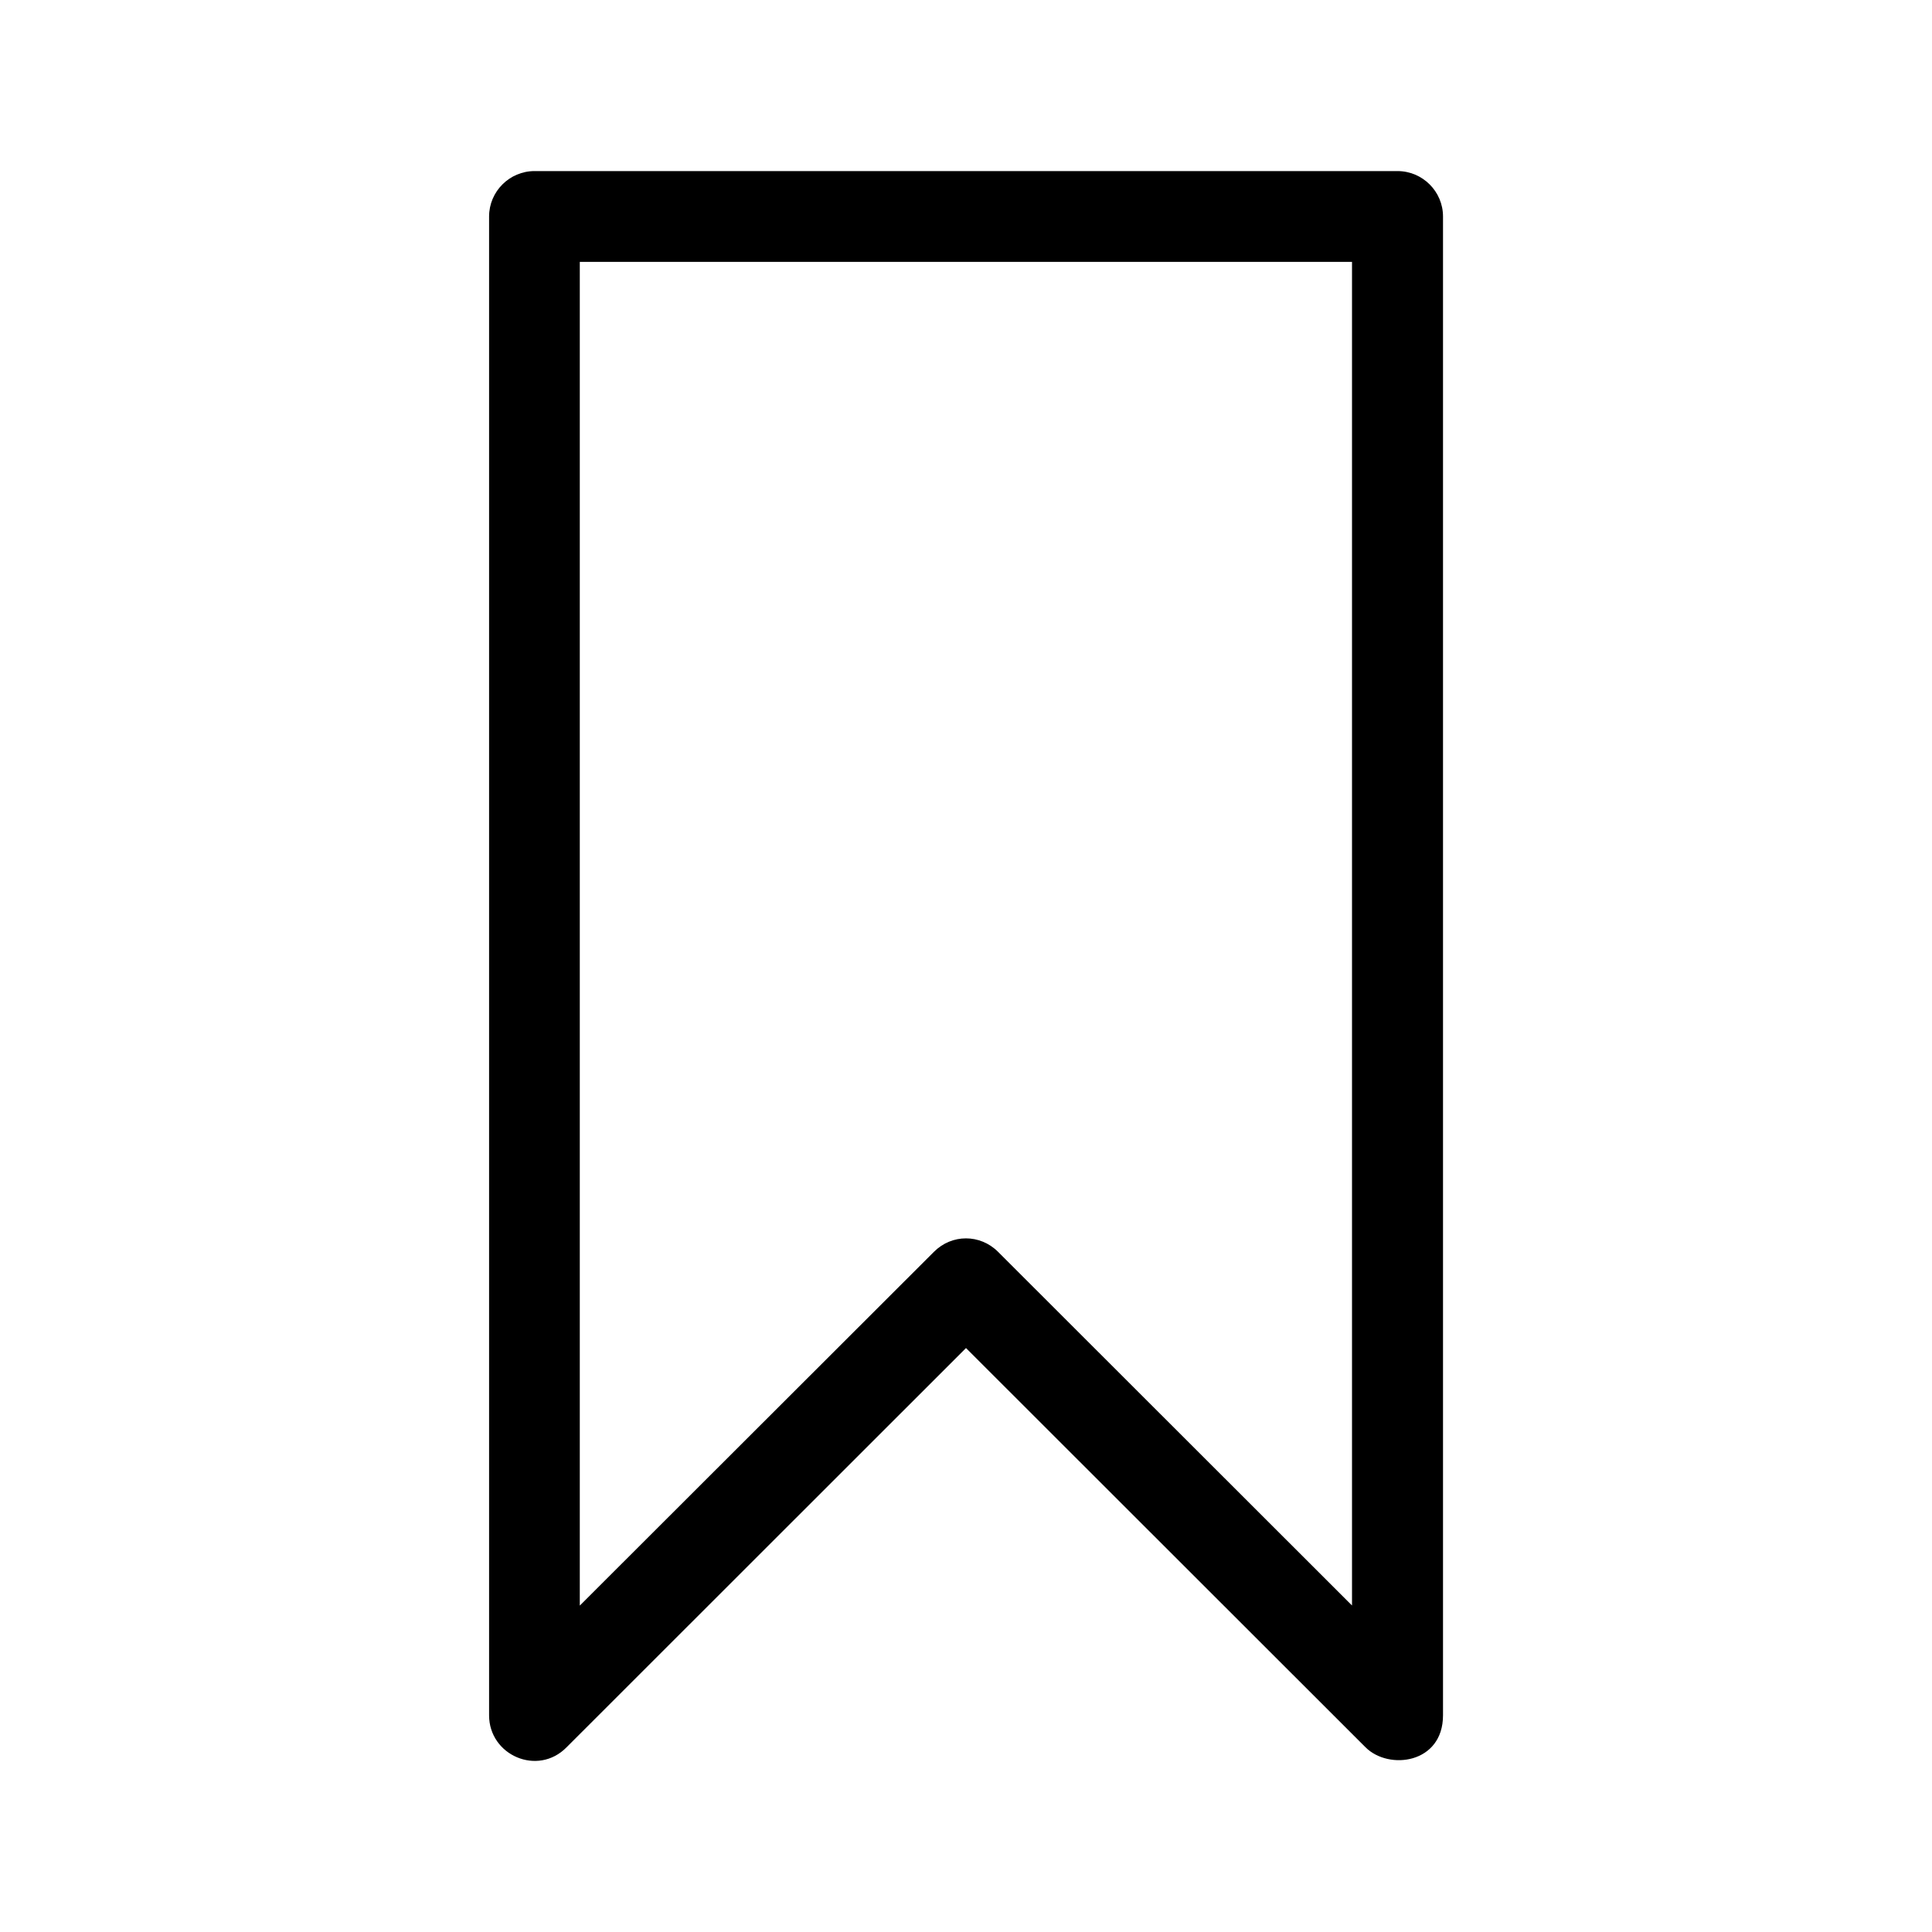
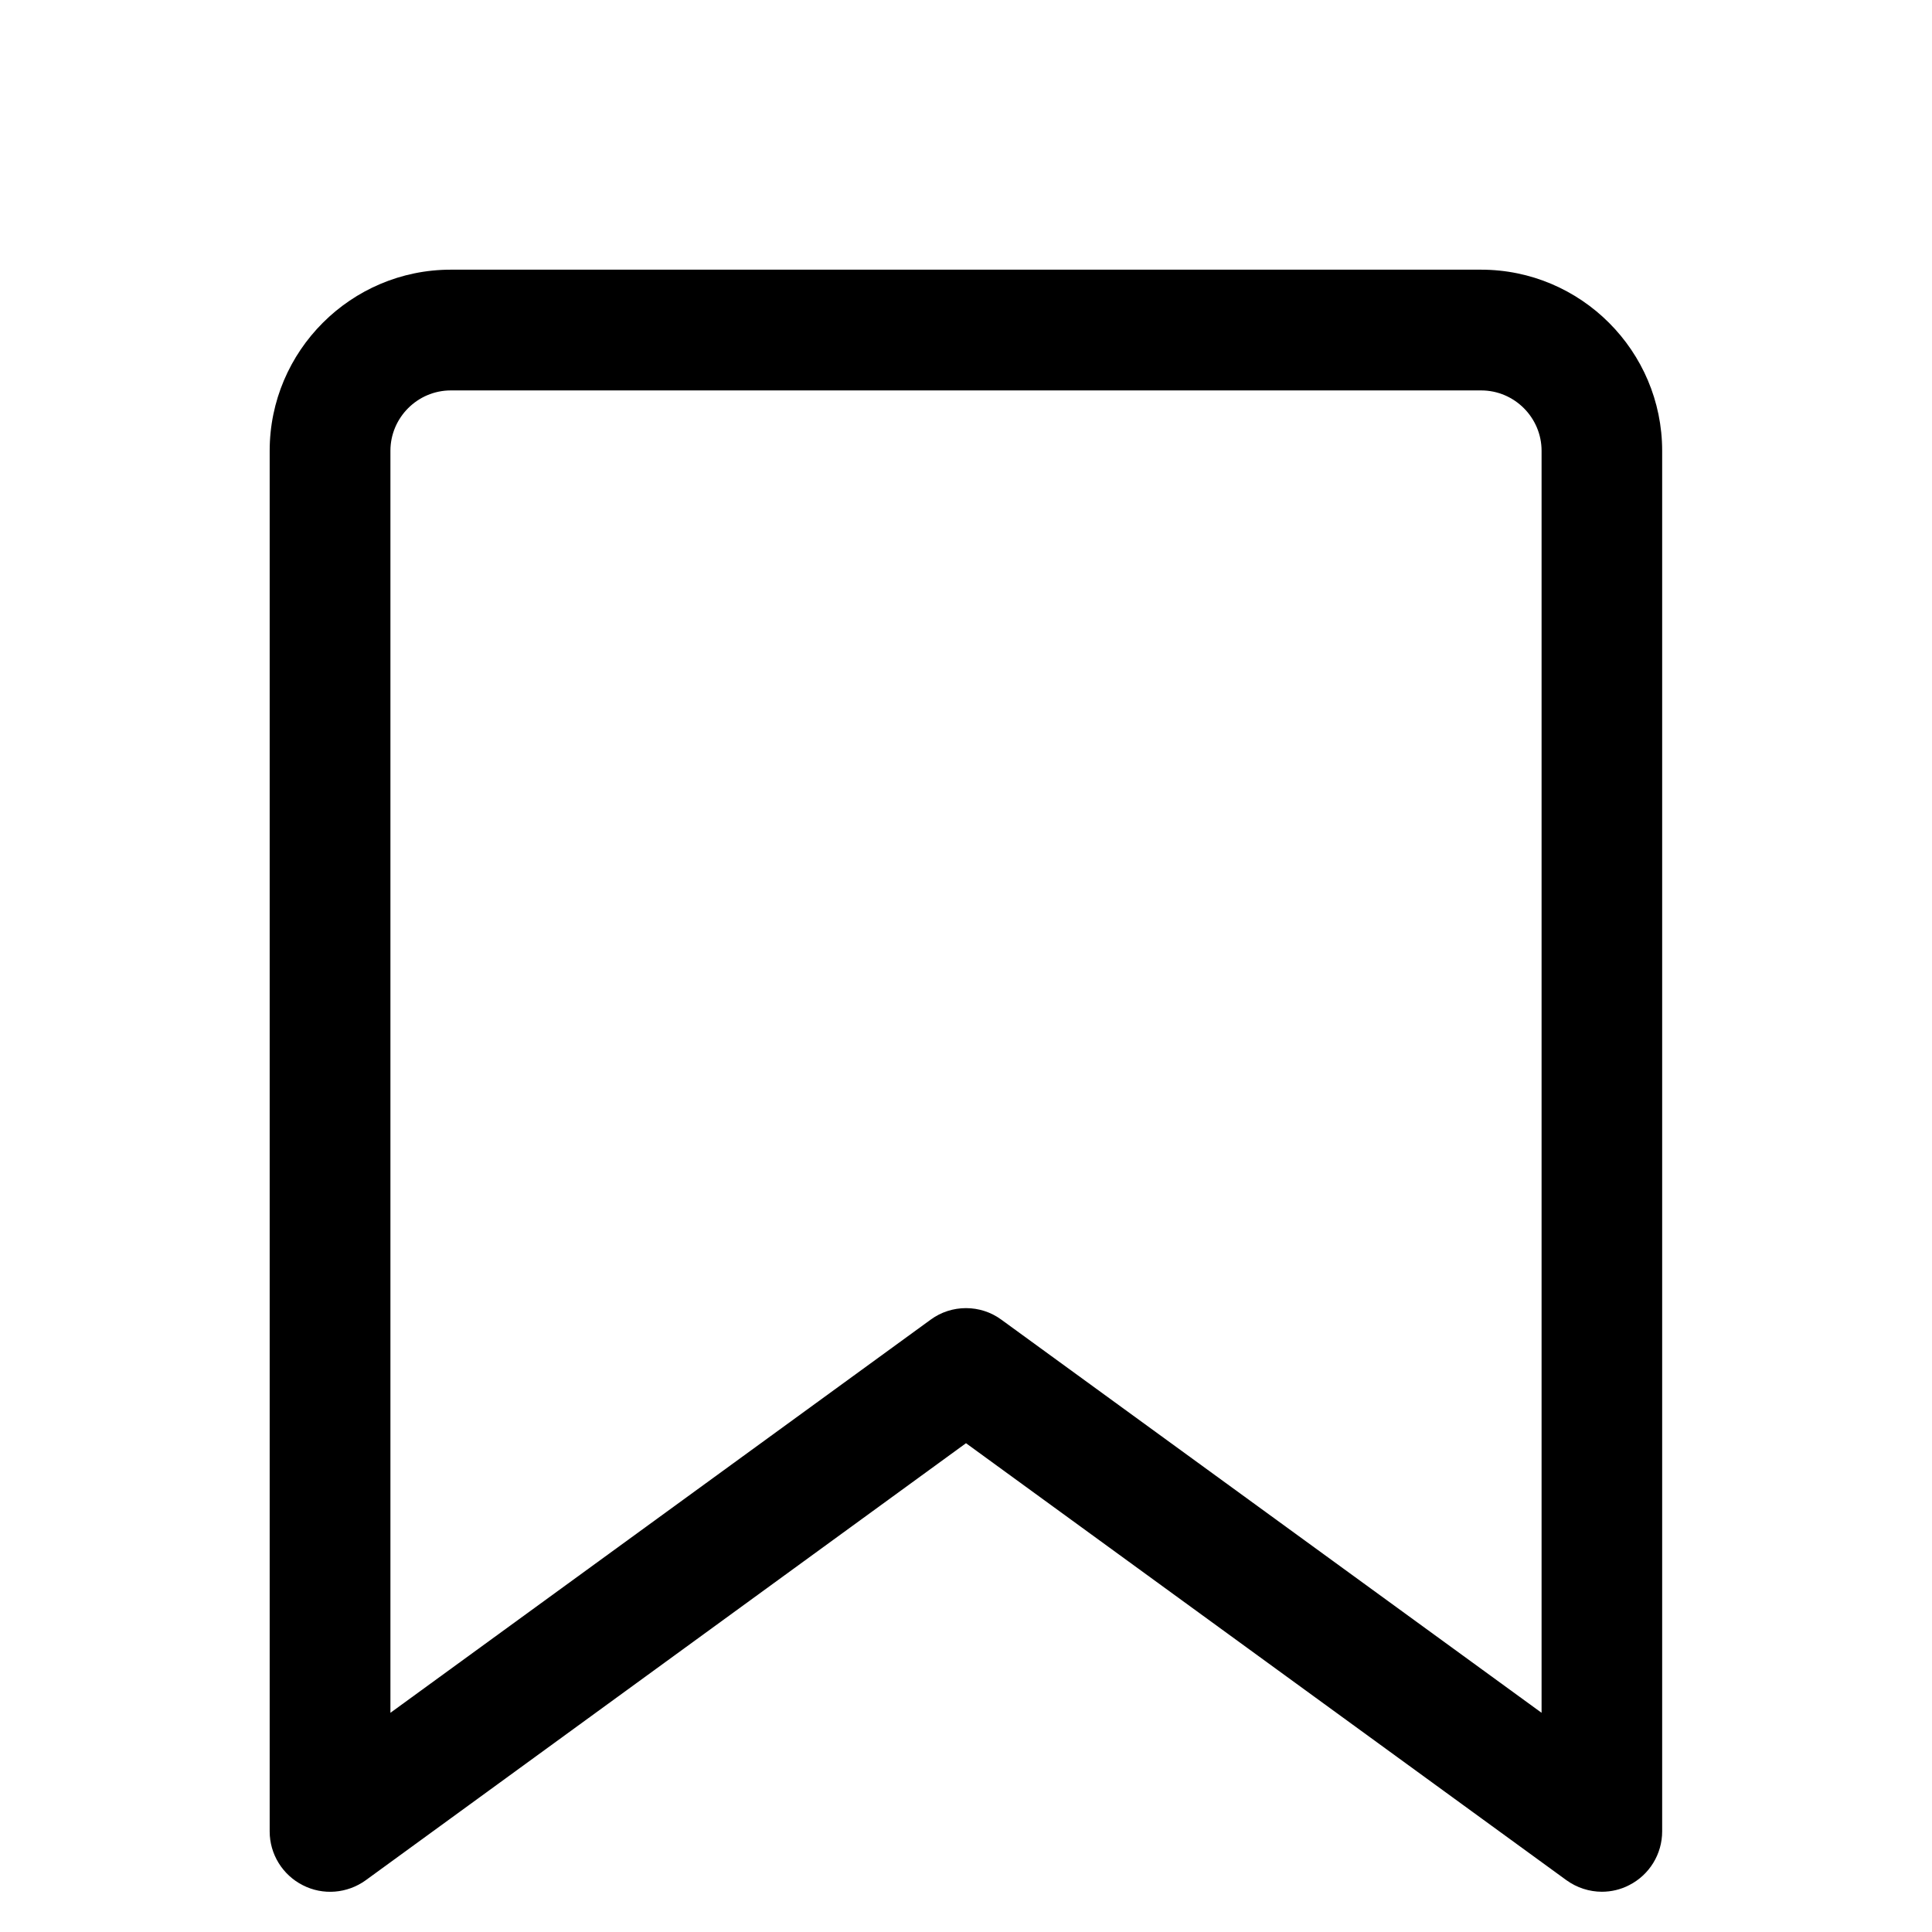
- <svg class="svg-icon" viewBox="0 0 20 20">
-   <path d="M14.467,1.771H5.533c-0.258,0-0.47,0.211-0.47,0.47v15.516c0,0.414,0.504,0.634,0.802,0.331L10,13.955l4.136,4.133c0.241,0.241,0.802,0.169,0.802-0.331V2.241C14.938,1.982,14.726,1.771,14.467,1.771 M13.997,16.621l-3.665-3.662c-0.186-0.186-0.479-0.186-0.664,0l-3.666,3.662V2.711h7.994V16.621z" />
+ <svg class="svg-icon" viewBox="0 0 24 24">
+   <path d="M19.9 23.5c-.157 0-.312-.05-.442-.144L12 17.928l-7.458 5.43c-.228.164-.53.19-.782.06-.25-.127-.41-.385-.41-.667V5.6c0-1.24 1.01-2.25 2.25-2.25h12.798c1.24 0 2.25 1.01 2.25 2.25v17.15c0 .282-.158.54-.41.668-.106.055-.223.082-.34.082zM12 16.25c.155 0 .31.048.44.144l6.71 4.883V5.6c0-.412-.337-.75-.75-.75H5.6c-.413 0-.75.338-.75.75v15.677l6.71-4.883c.13-.096.285-.144.44-.144z" />
</svg>
